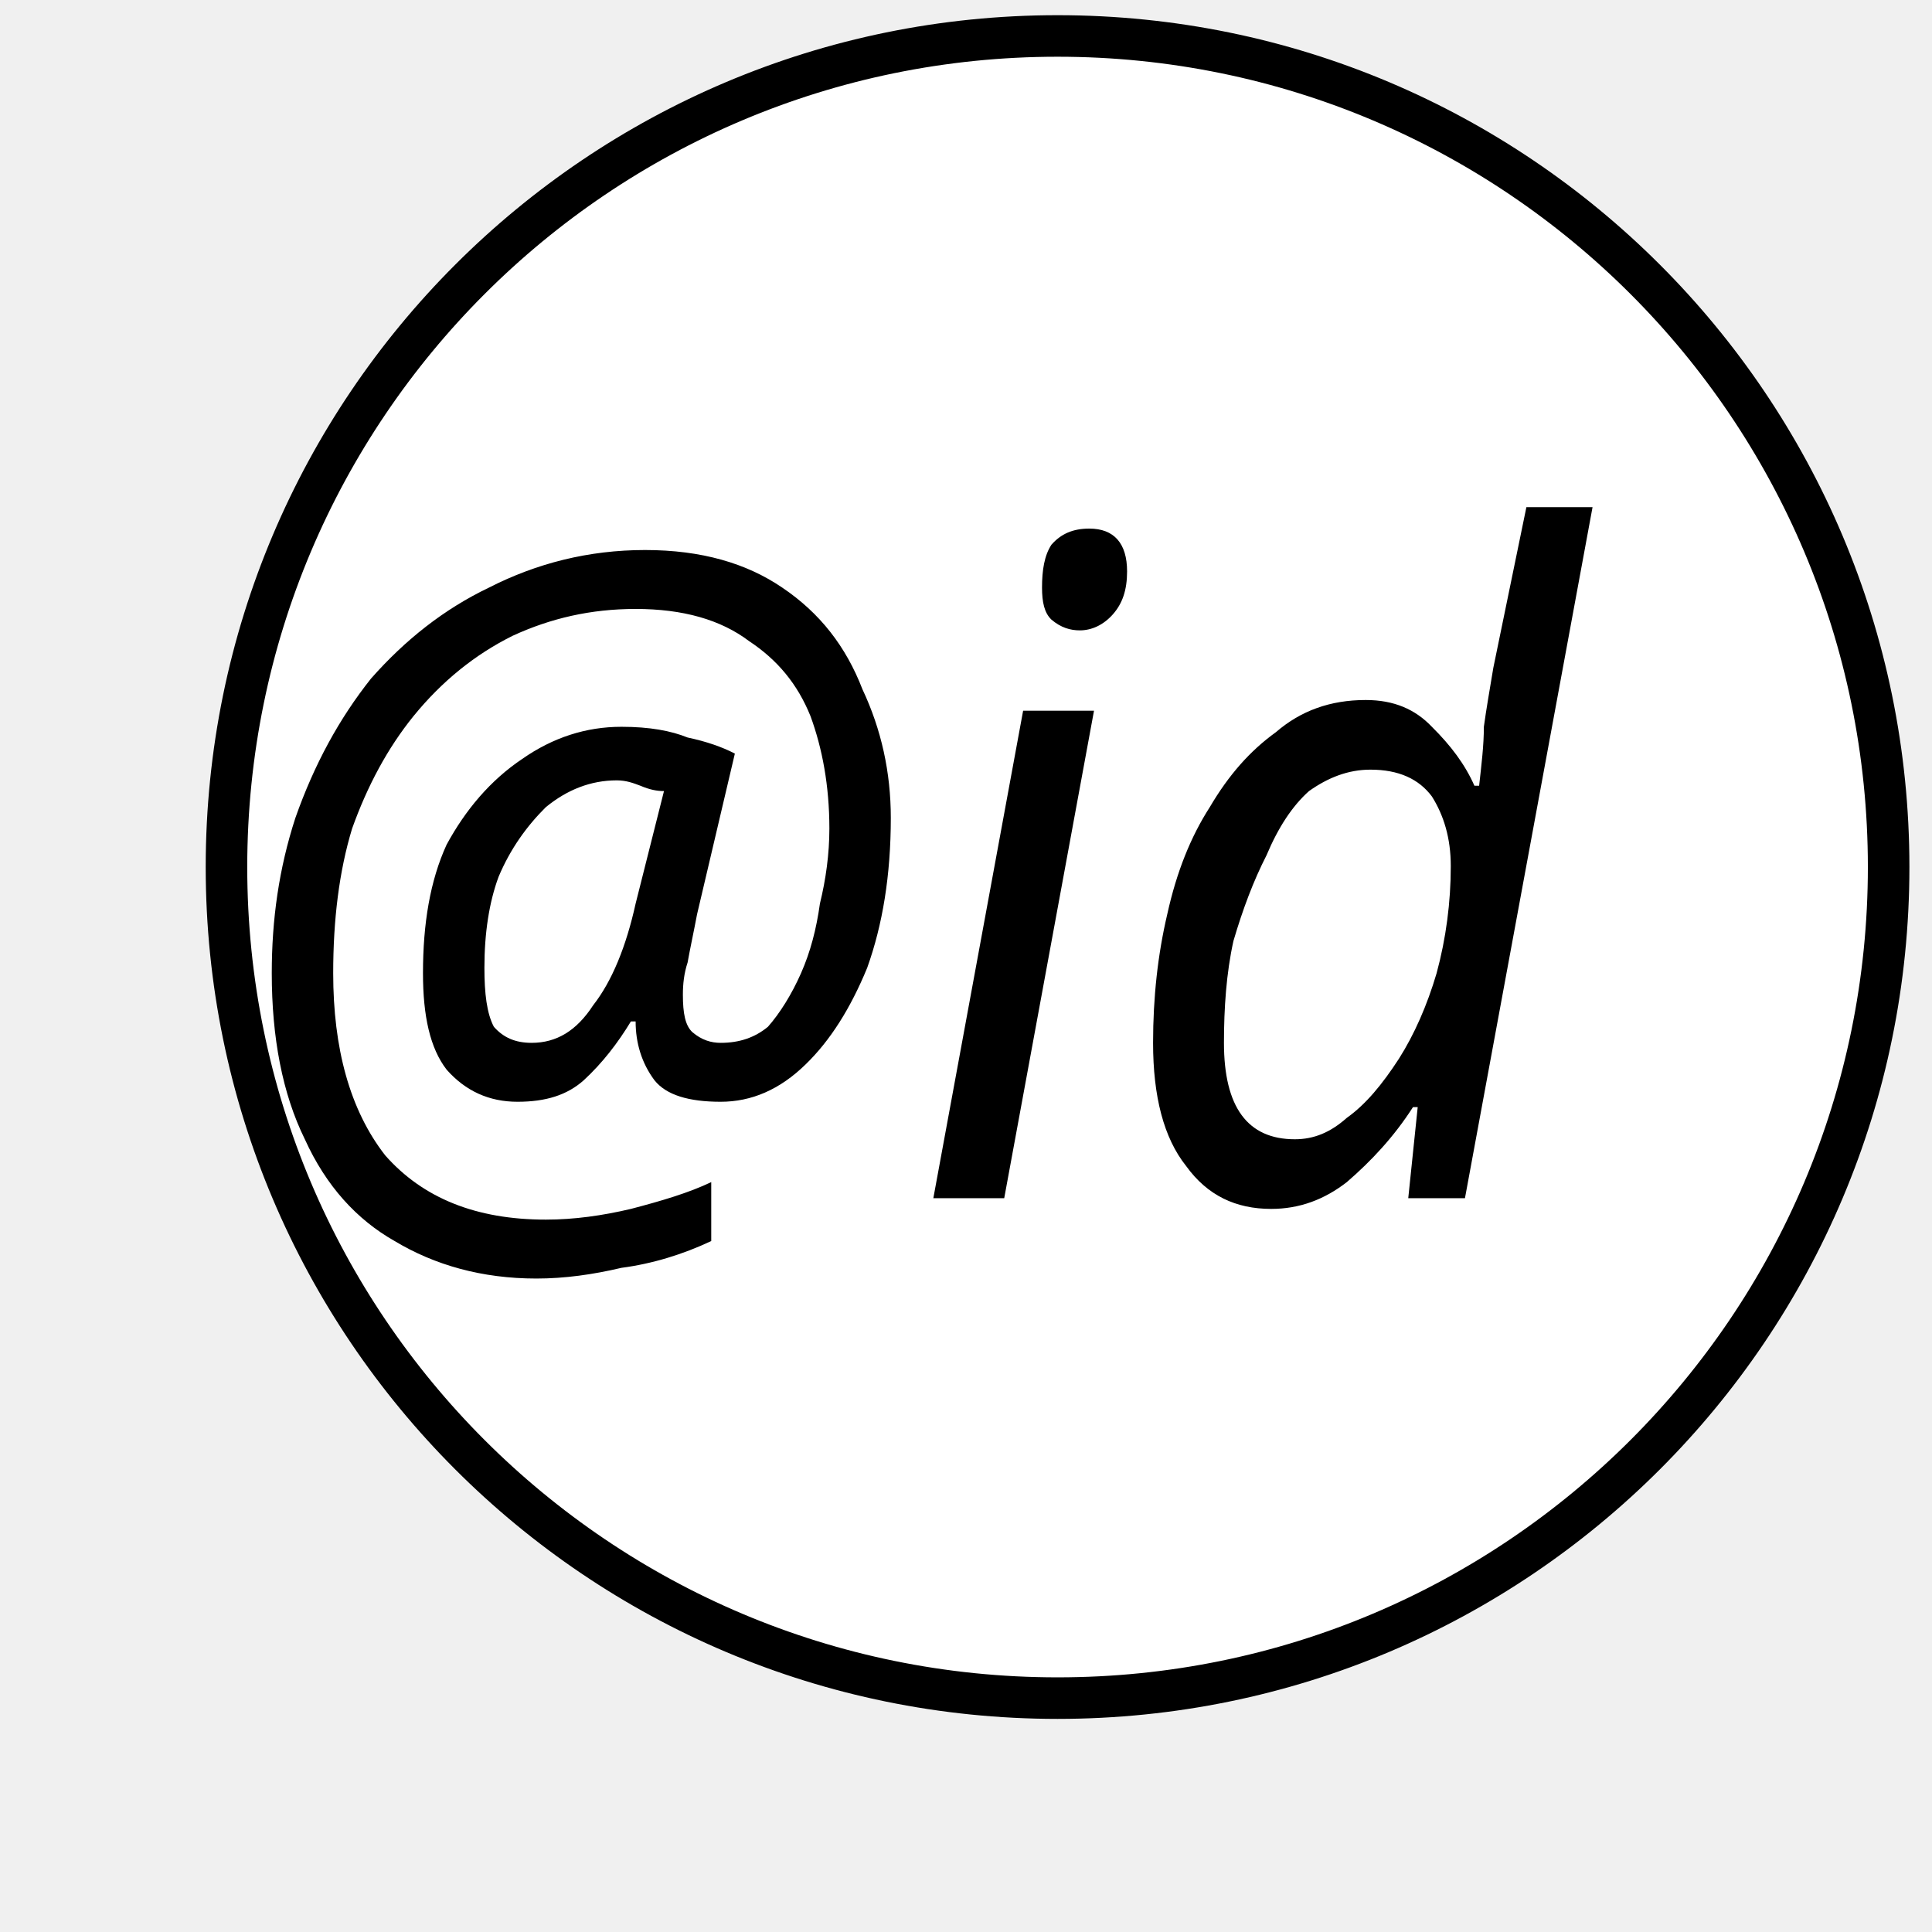
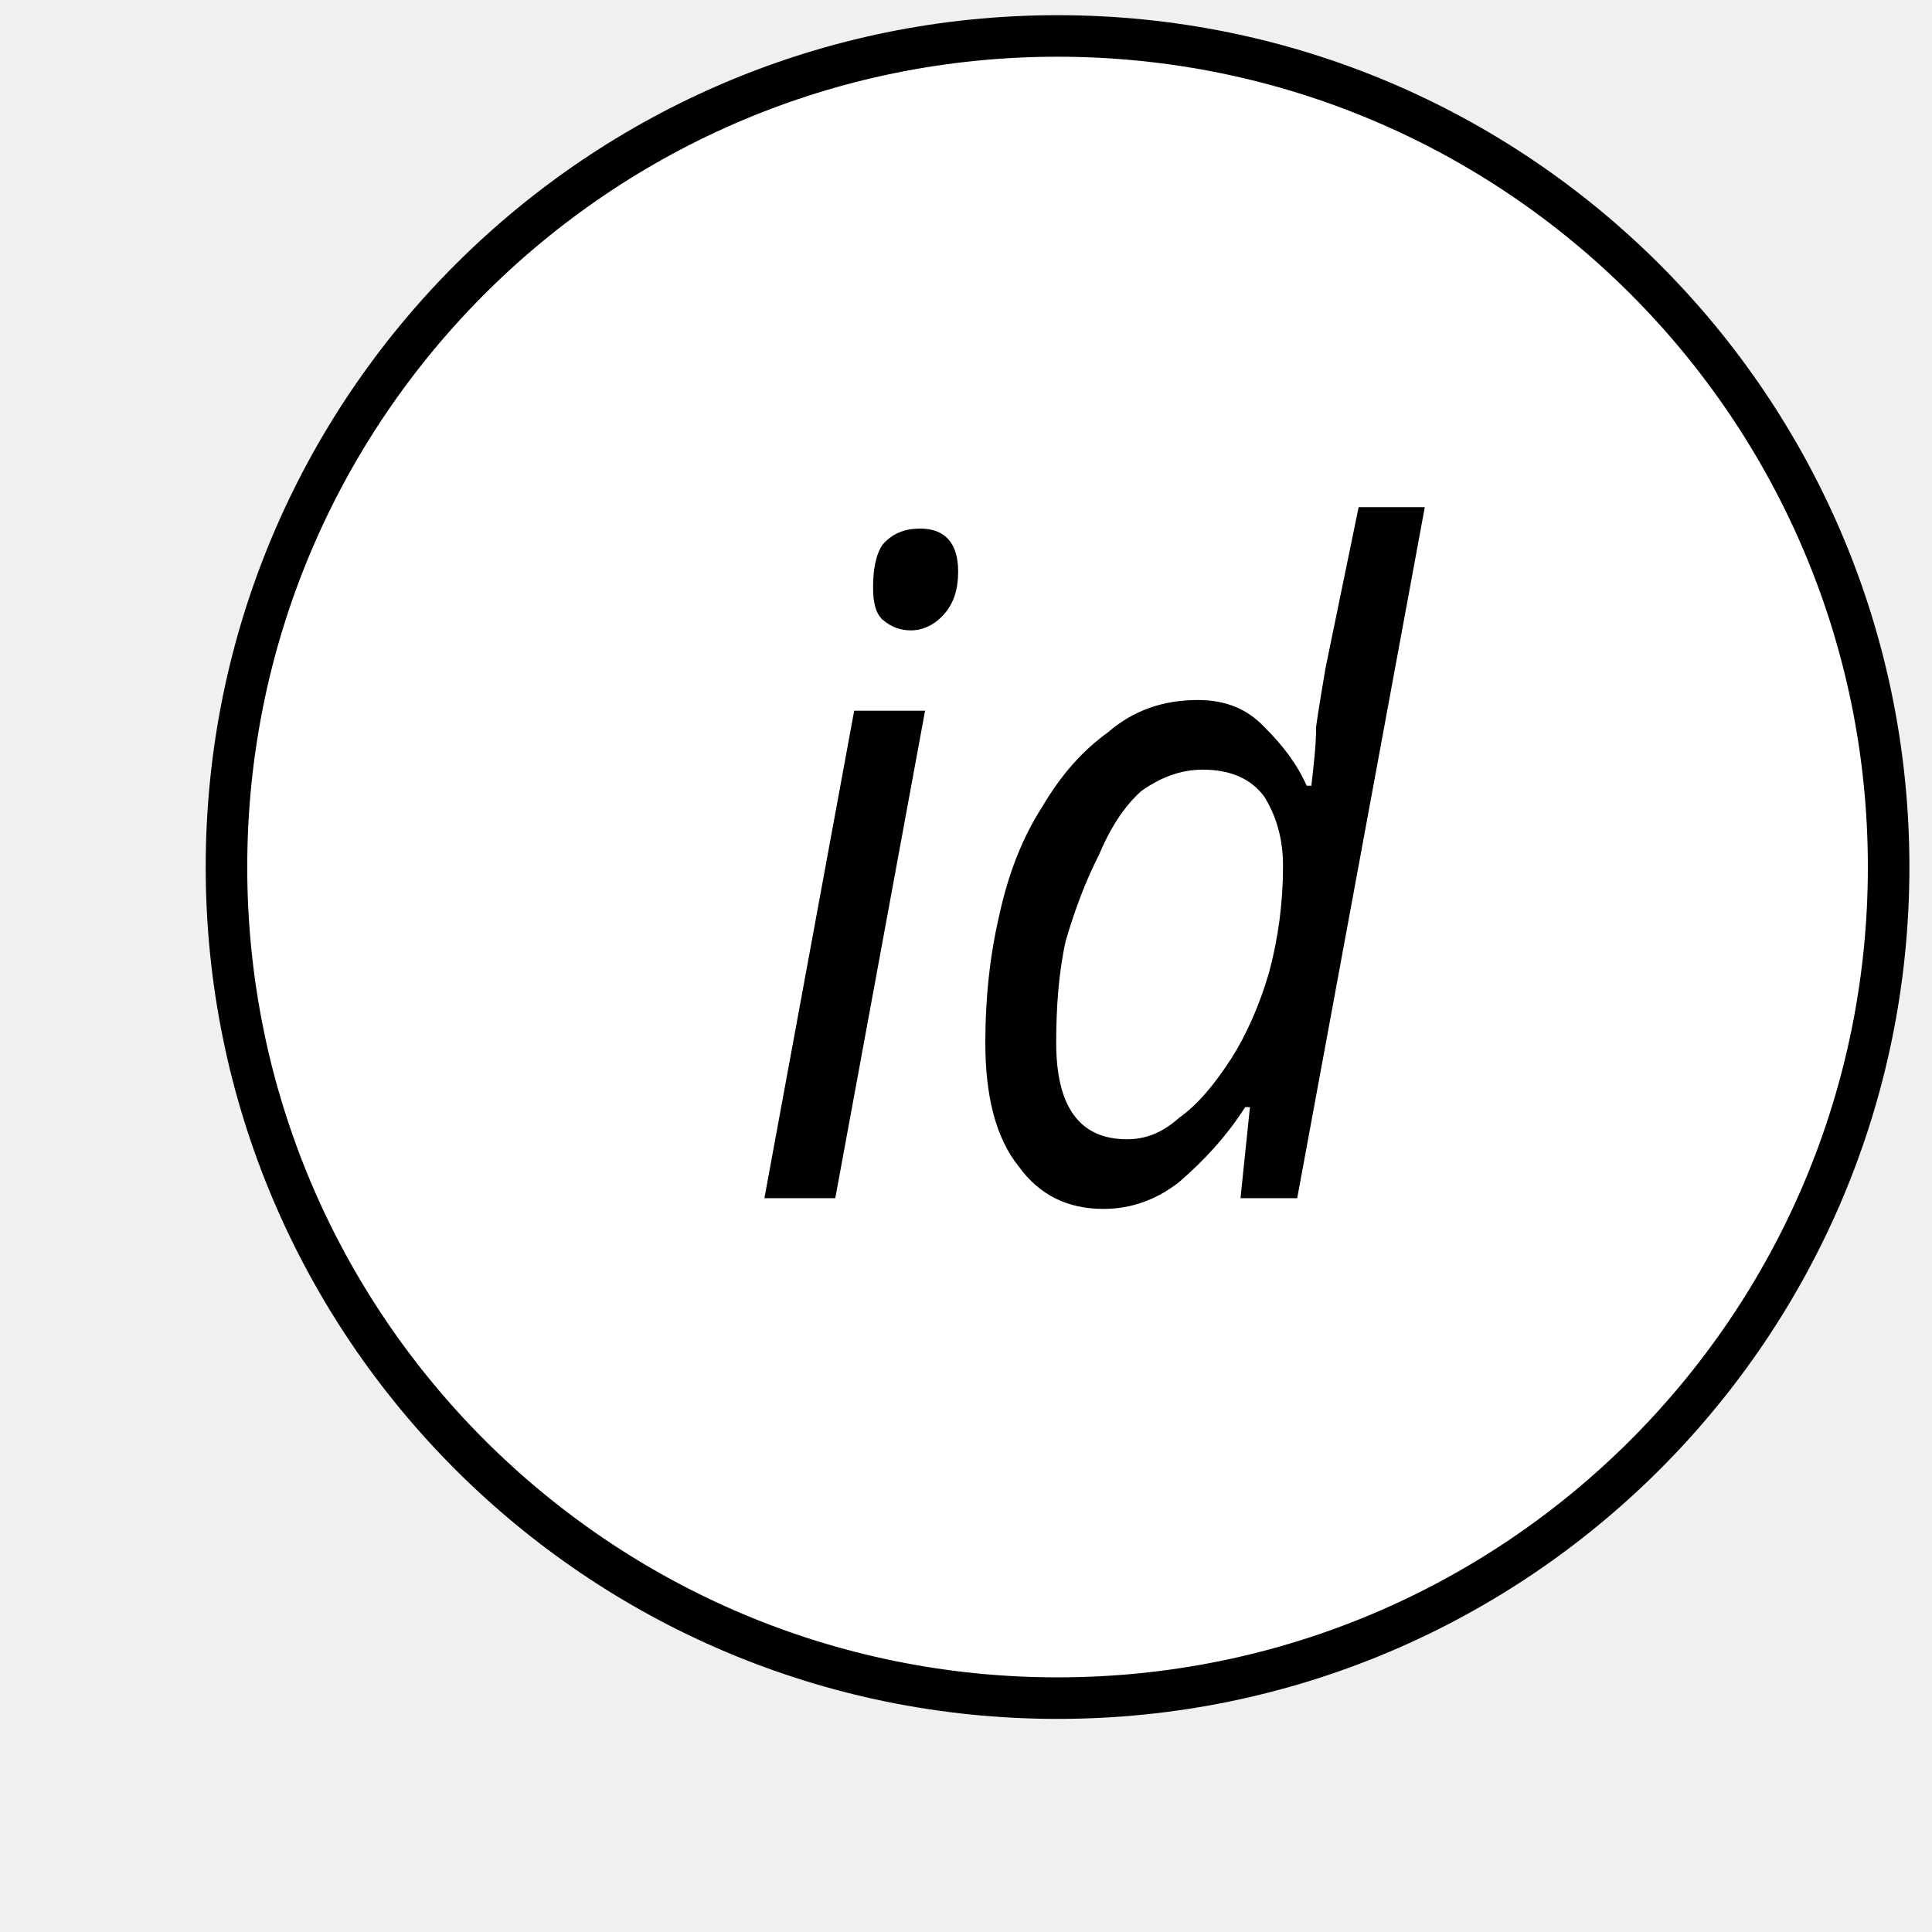
<svg xmlns="http://www.w3.org/2000/svg" width="6mm" height="6mm" viewBox="0 0 6 6" version="1.1" id="svg1">
  <defs id="defs1" />
  <g id="layer1" transform="translate(-36.71066,-73.75233)">
    <ellipse style="fill:#ffffff;fill-opacity:1;stroke:#000000;stroke-width:0.129;stroke-linecap:square;stroke-linejoin:round;stroke-opacity:1" id="path2" cx="39.995" cy="76.445" rx="2.581" ry="2.581" />
-     <text xml:space="preserve" style="font-size:2.651px;line-height:1.25;font-family:sans-serif;stroke-width:0.249" x="39.844" y="72.764" id="text2" transform="scale(0.9392331,1.064698)">
-       <tspan id="tspan2" style="font-style:italic;font-variant:normal;font-weight:normal;font-stretch:normal;font-size:2.651px;font-family:sans-serif;-inkscape-font-specification:'sans-serif Italic';stroke-width:0.249" x="39.844" y="72.764">@id</tspan>
+     <text xml:space="preserve" style="font-size:2.651px;line-height:1.25;font-family:sans-serif;stroke-width:0.249" x="41.534" y="72.764" id="text2" transform="scale(0.9392331,1.064698)">
+       <tspan id="tspan2" style="font-style:italic;font-variant:normal;font-weight:normal;font-stretch:normal;font-size:2.651px;font-family:sans-serif;-inkscape-font-specification:'sans-serif Italic';stroke-width:0.249" x="41.534" y="72.764">id</tspan>
    </text>
  </g>
</svg>
